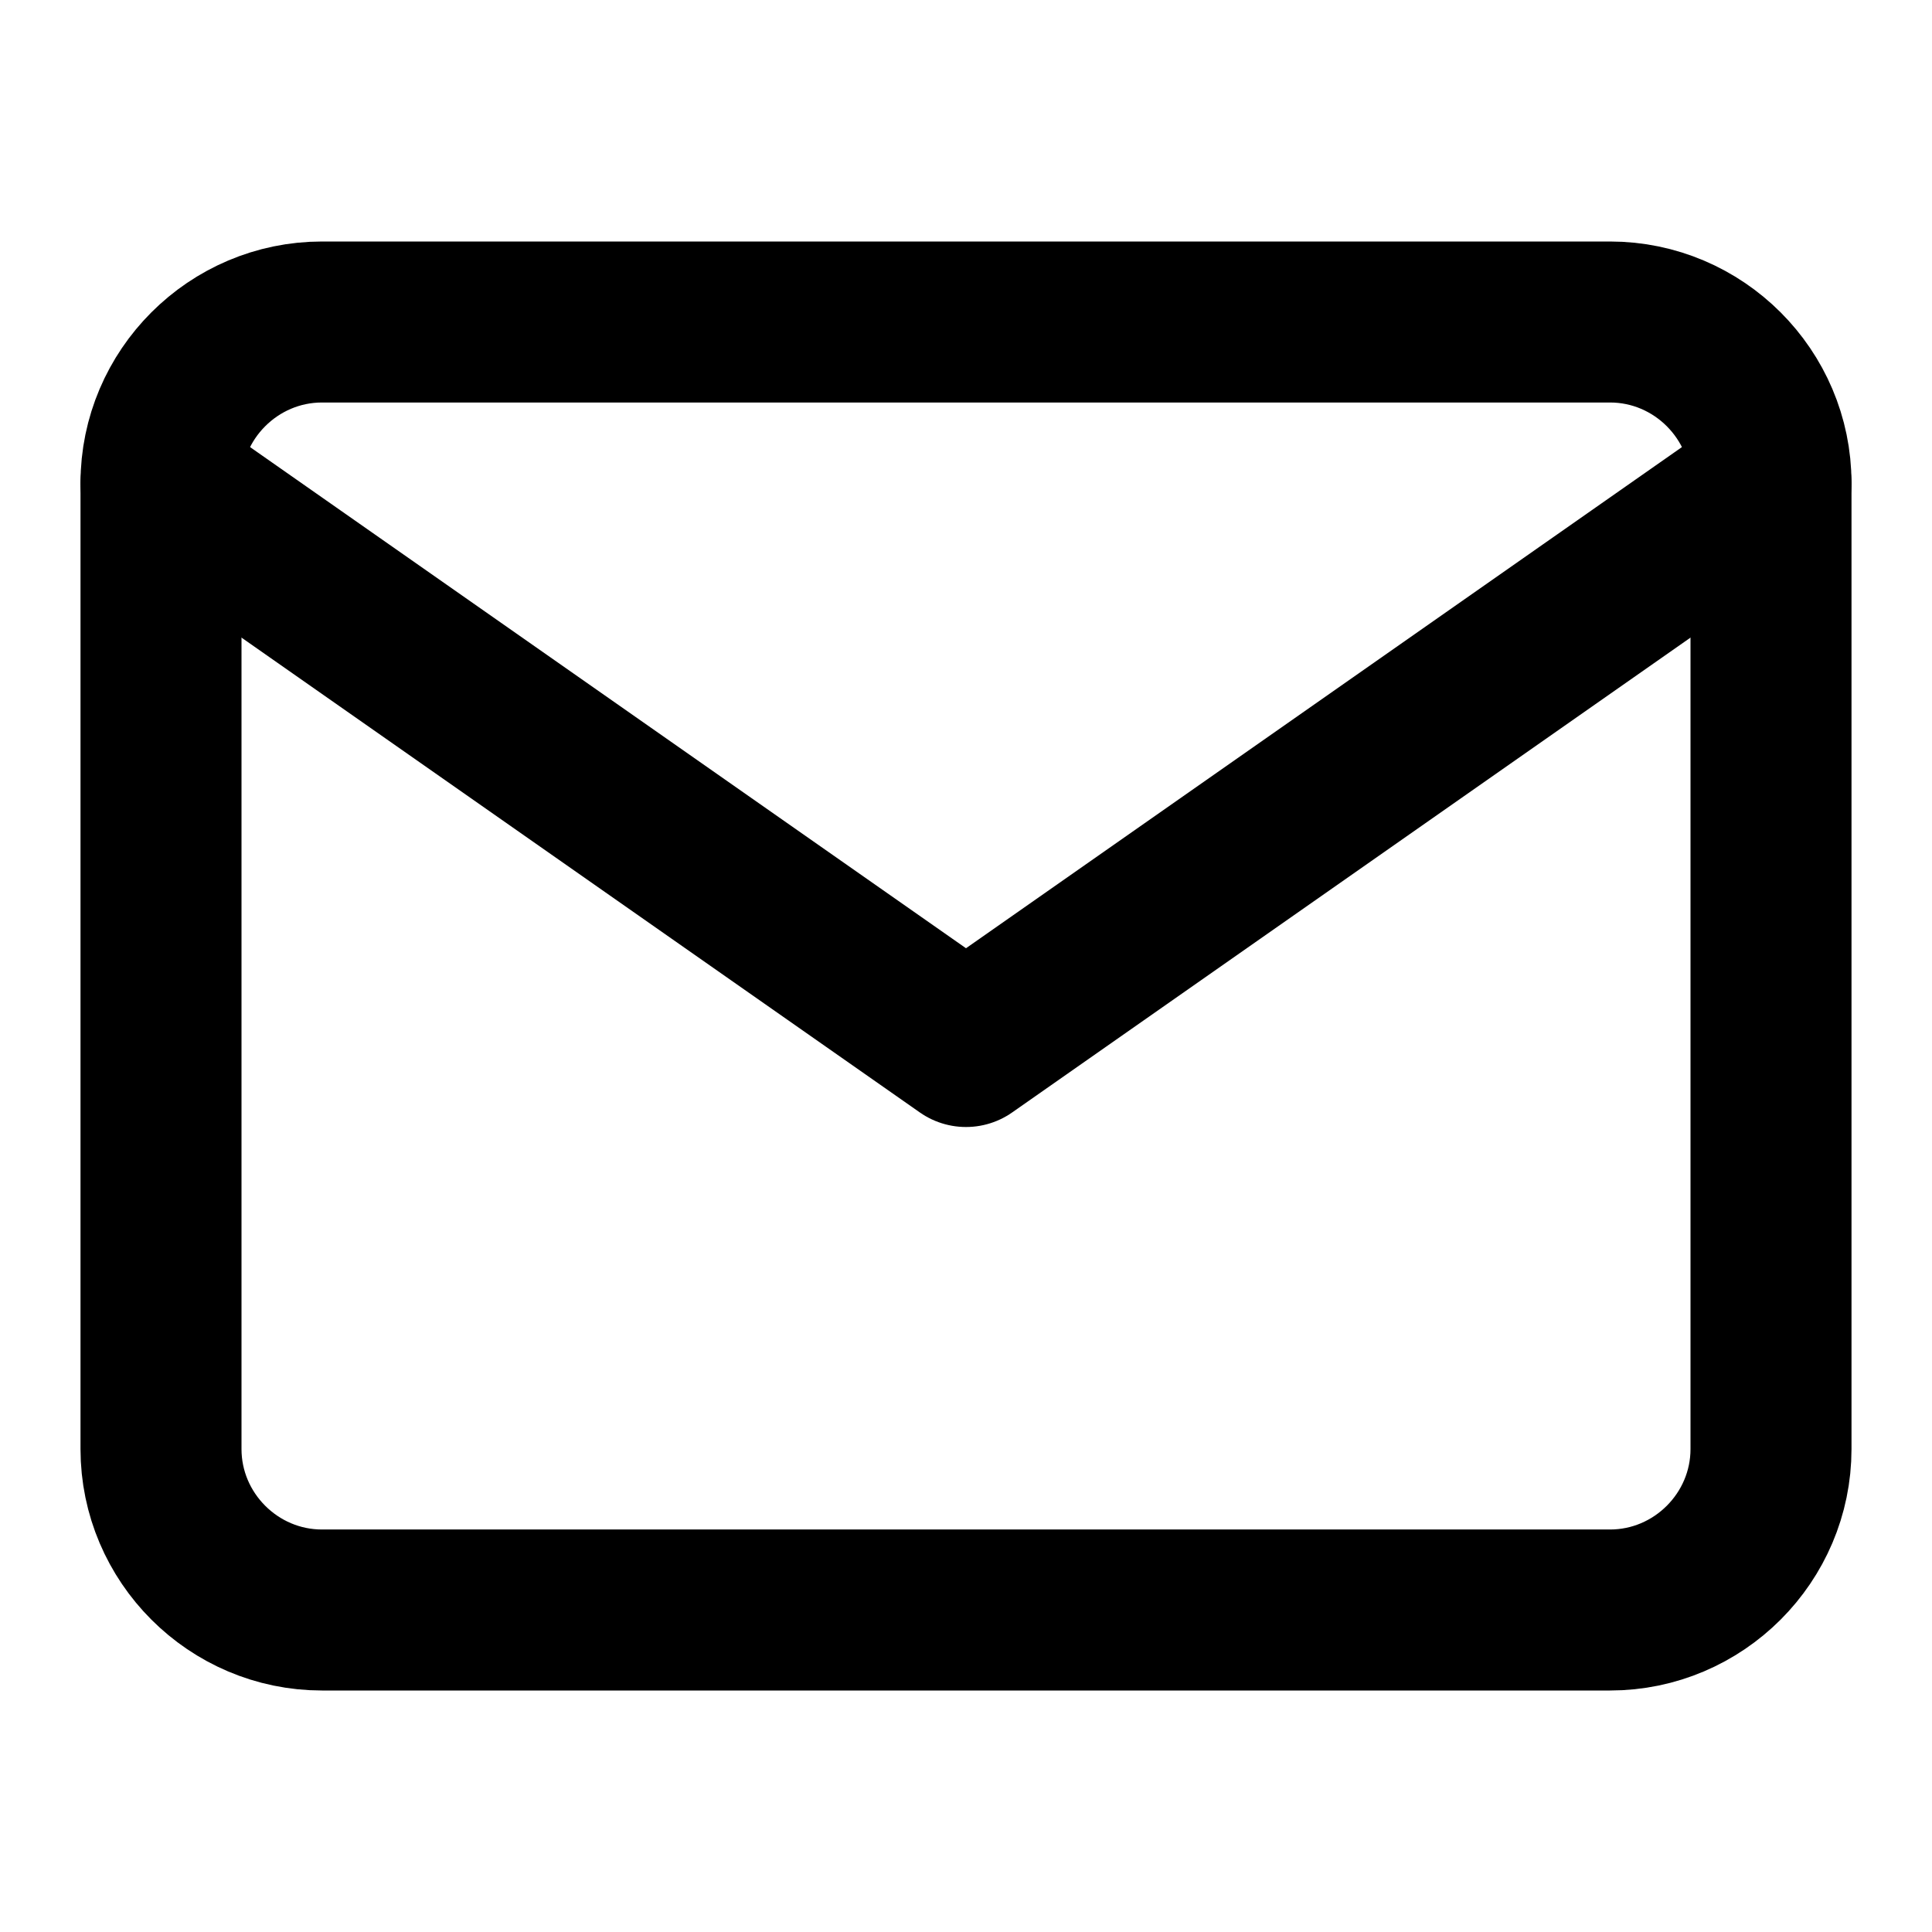
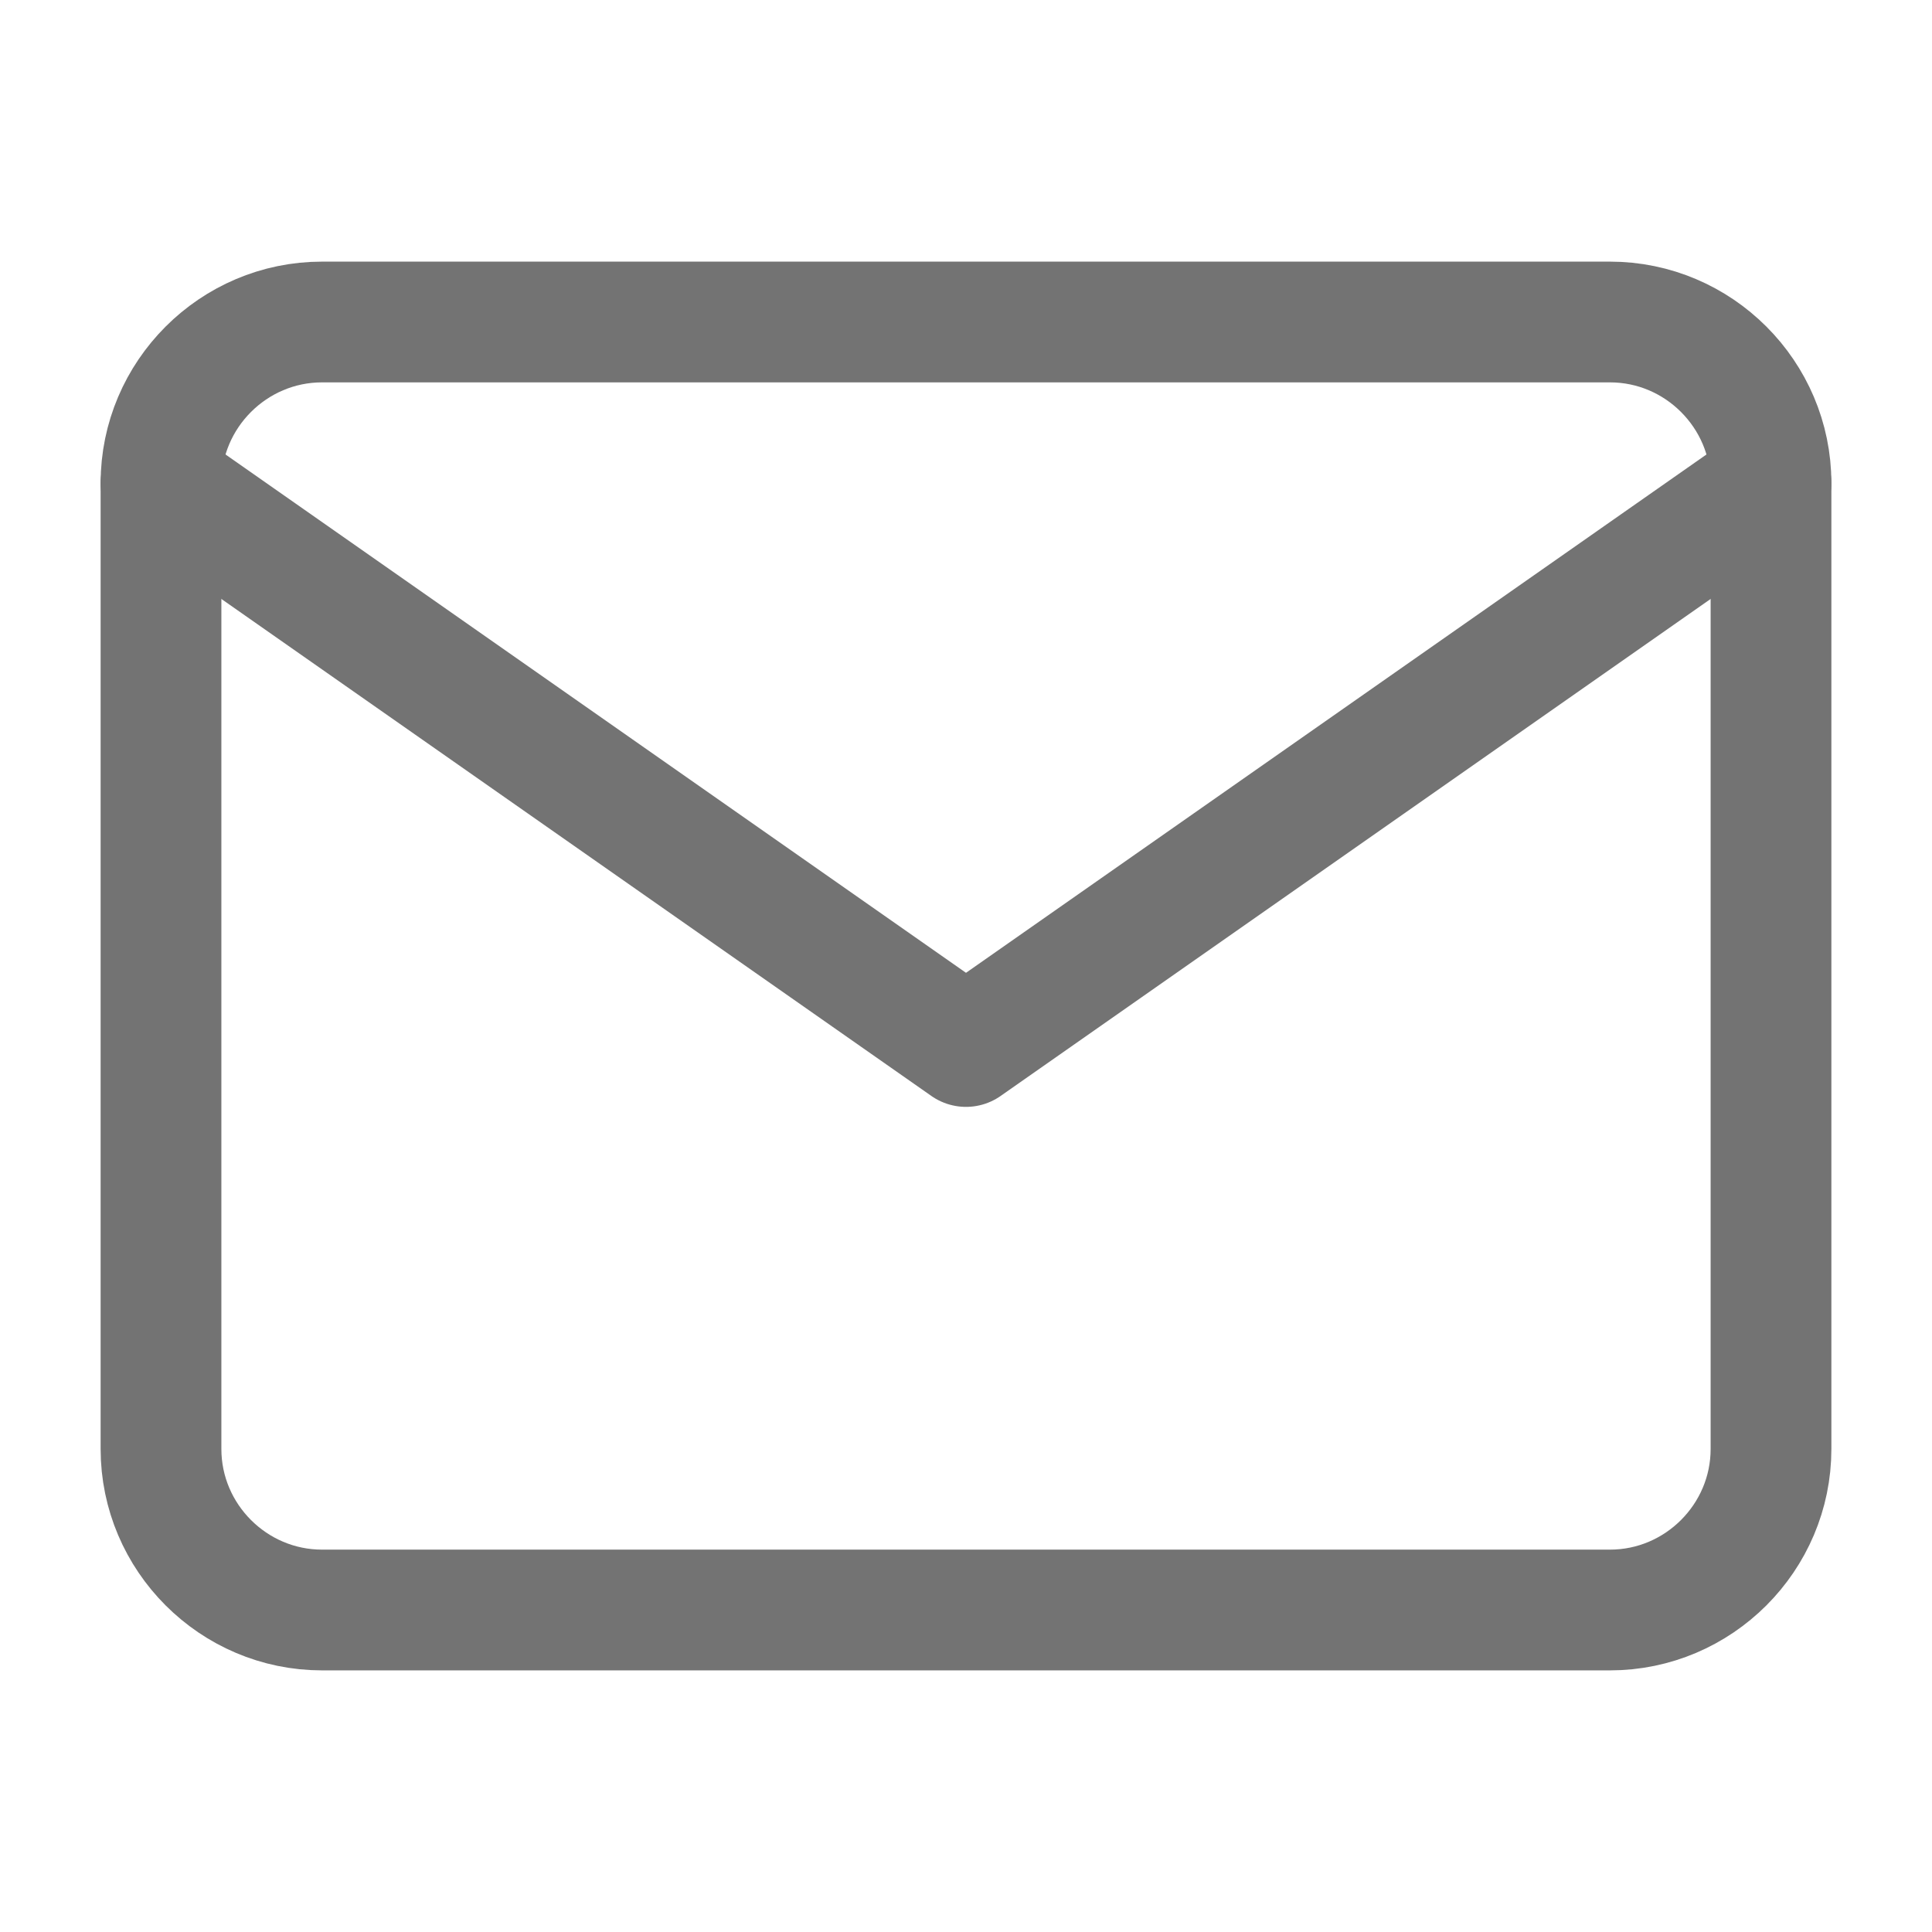
- <svg xmlns="http://www.w3.org/2000/svg" width="24" height="24" viewBox="0 0 24 24" fill="none" stroke="currentColor" stroke-width="2" stroke-linecap="round" stroke-linejoin="round" class="feather feather-mail">
+ <svg xmlns="http://www.w3.org/2000/svg" width="24" height="24" viewBox="0 0 24 24" fill="none" stroke="#737373" stroke-width="1.5" stroke-linecap="round" stroke-linejoin="round" class="feather feather-mail">
  <path d="M4 4h16c1.1 0 2 .9 2 2v12c0 1.1-.9 2-2 2H4c-1.1 0-2-.9-2-2V6c0-1.1.9-2 2-2z" />
  <polyline points="22,6 12,13 2,6" />
</svg>
